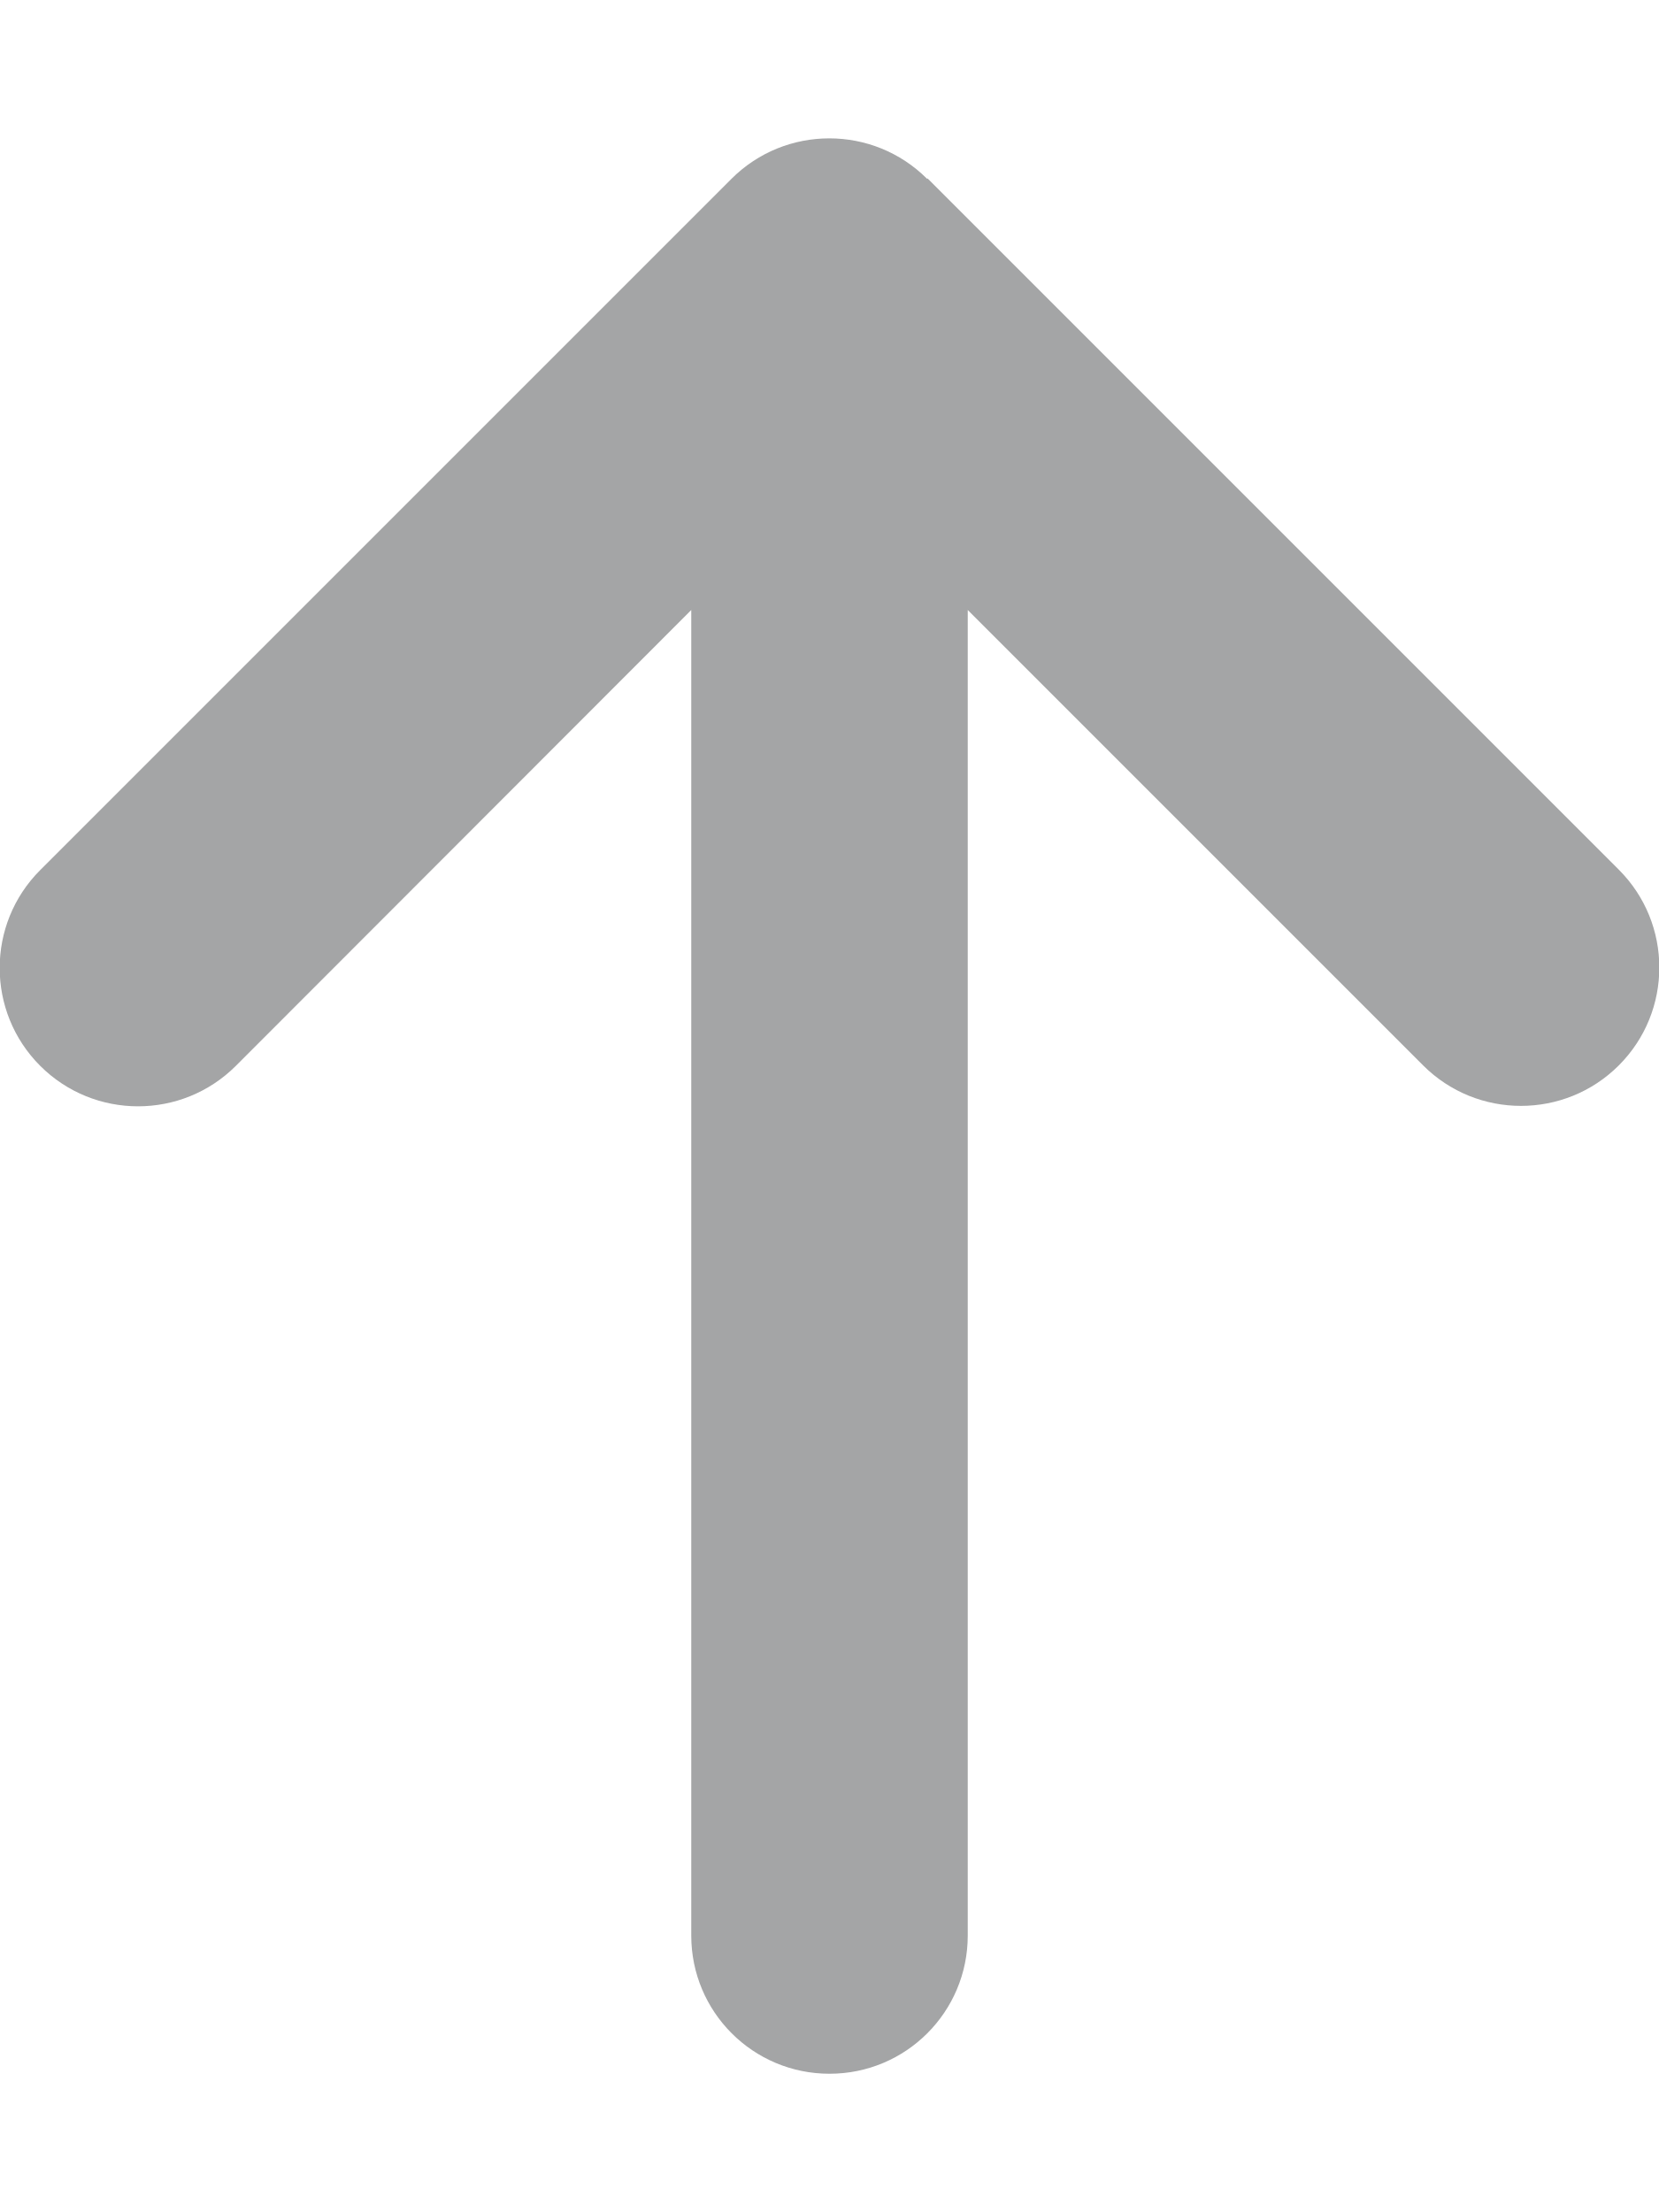
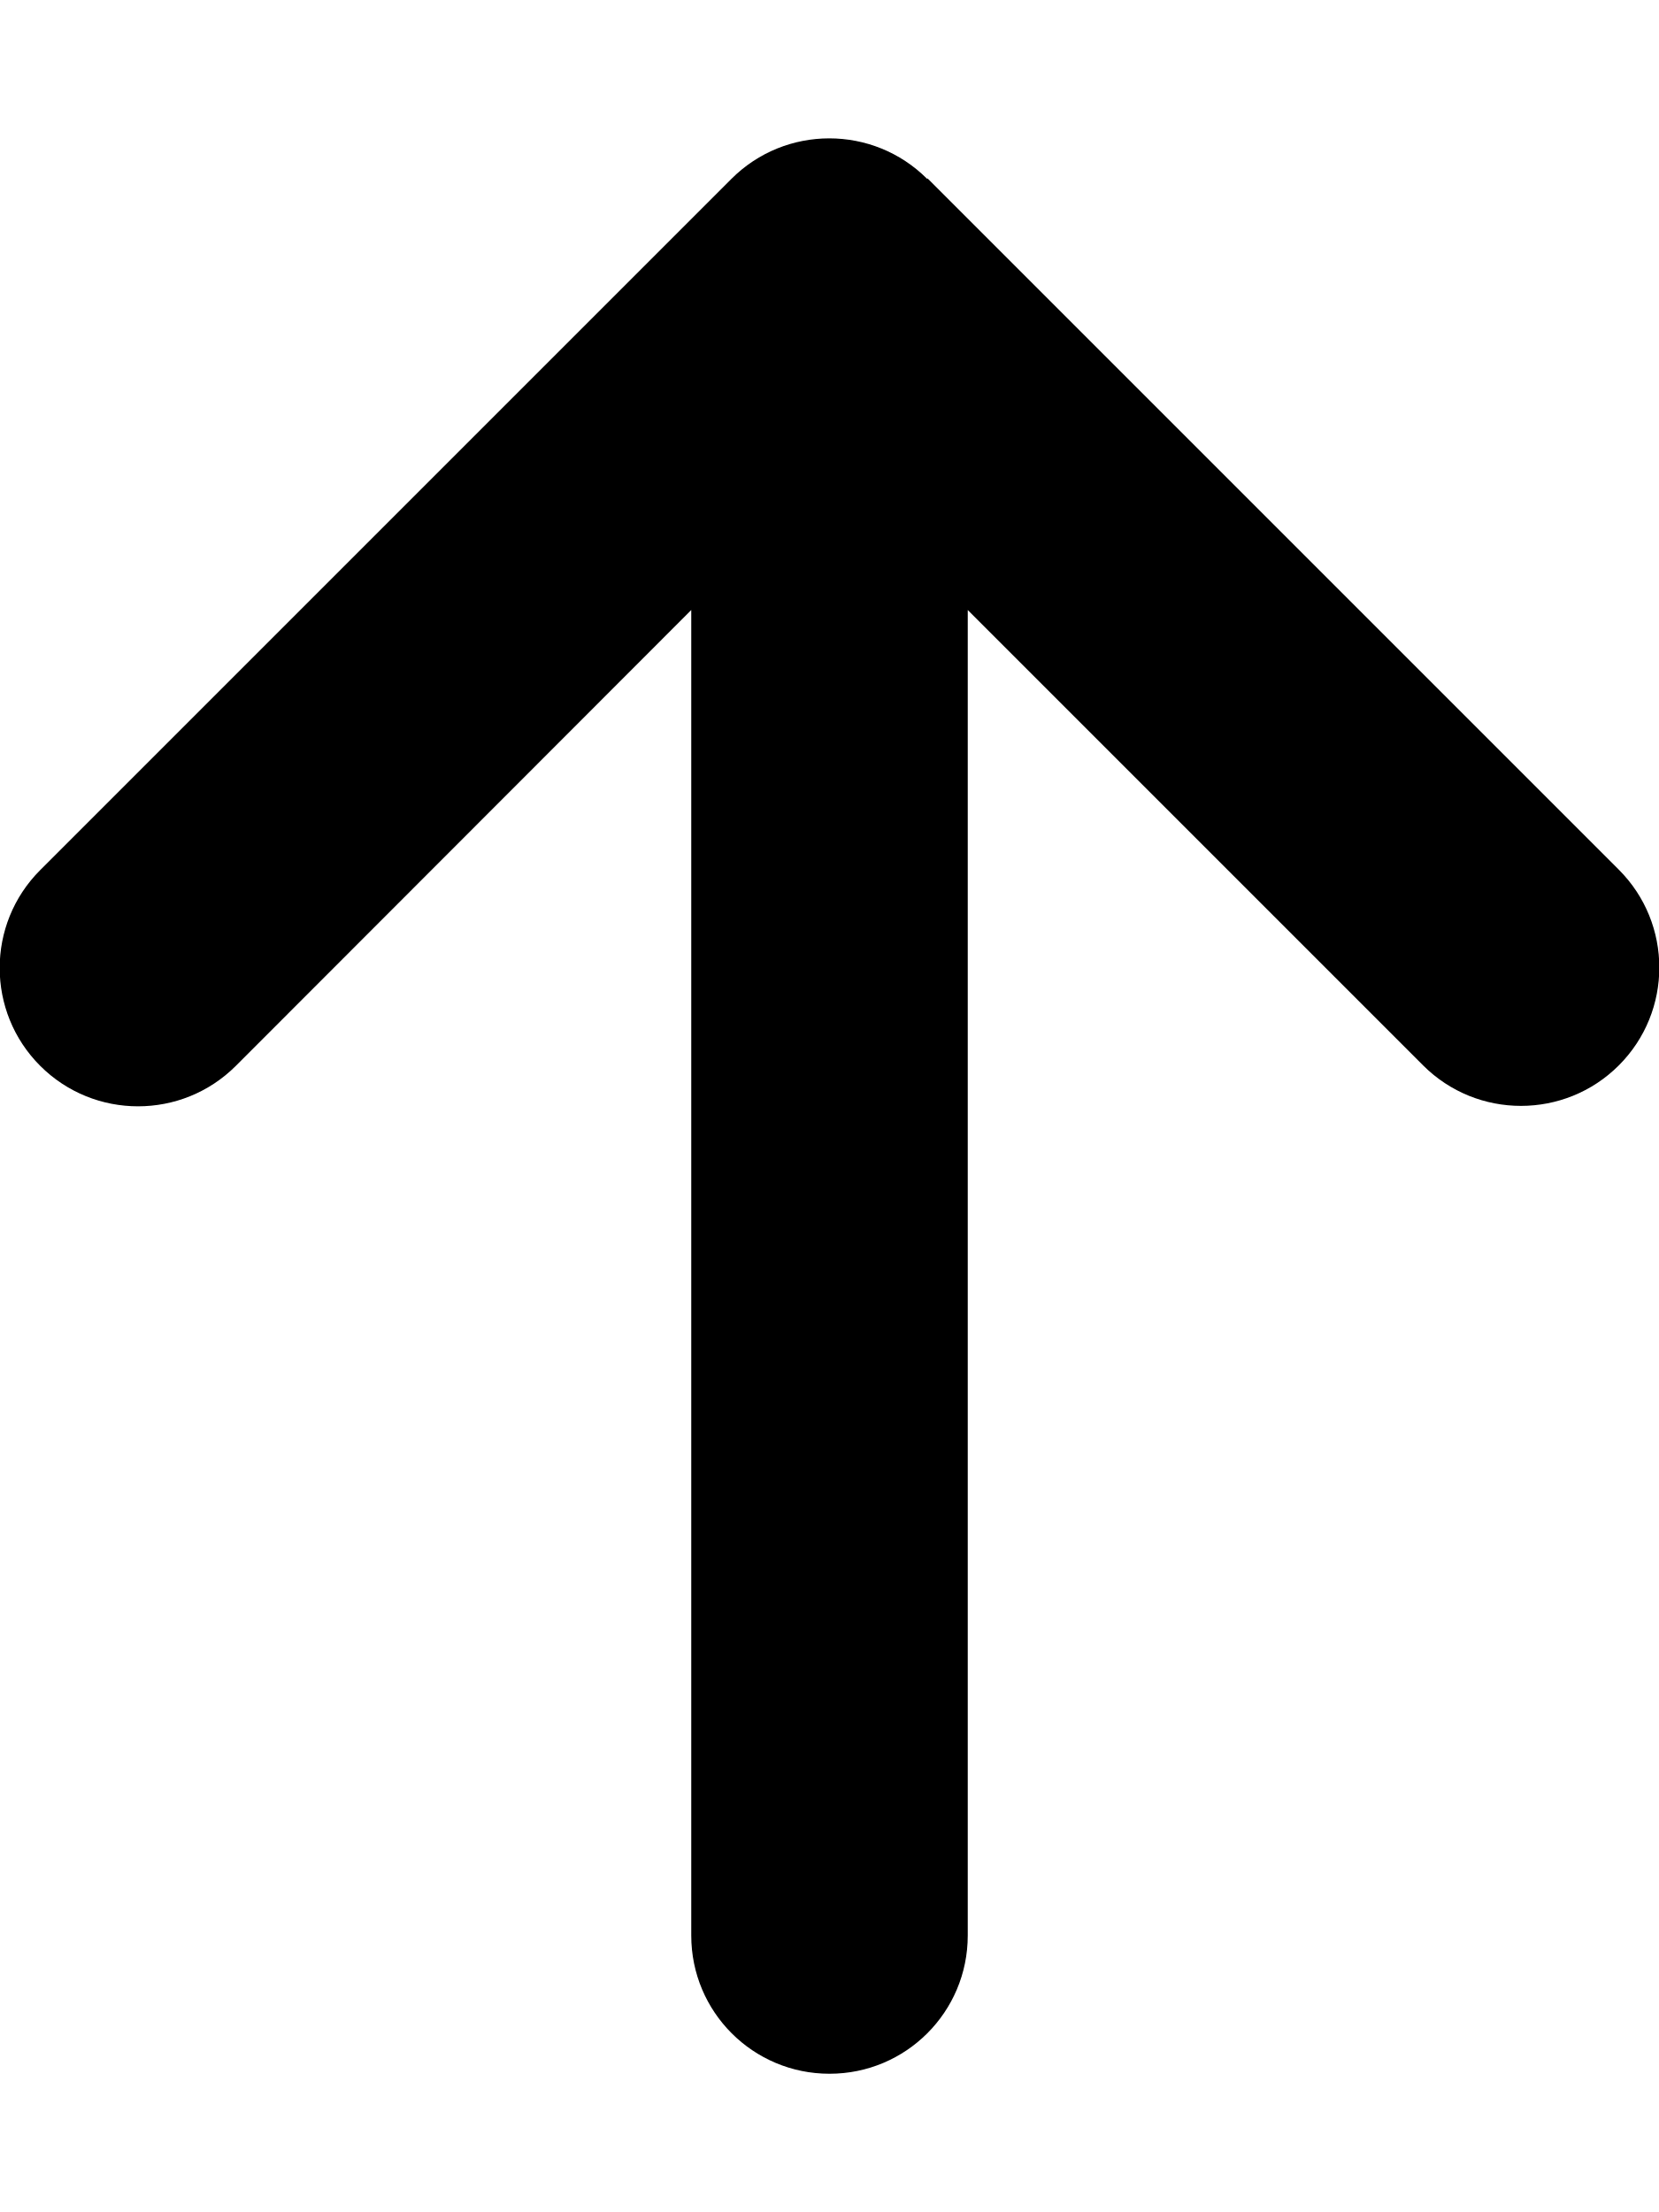
- <svg xmlns="http://www.w3.org/2000/svg" fill="#A4A5A6" height="16" width="12" viewBox="0 0 384 512">
+ <svg xmlns="http://www.w3.org/2000/svg" height="16" width="12" viewBox="0 0 384 512">
  <path d="M214.6 41.4c-12.5-12.5-32.8-12.5-45.3 0l-160 160c-12.5 12.5-12.5 32.8 0 45.3s32.8 12.5 45.3 0L160 141.2V448c0 17.7 14.3 32 32 32s32-14.3 32-32V141.2L329.4 246.6c12.5 12.5 32.8 12.5 45.3 0s12.5-32.8 0-45.3l-160-160z" />
</svg>
